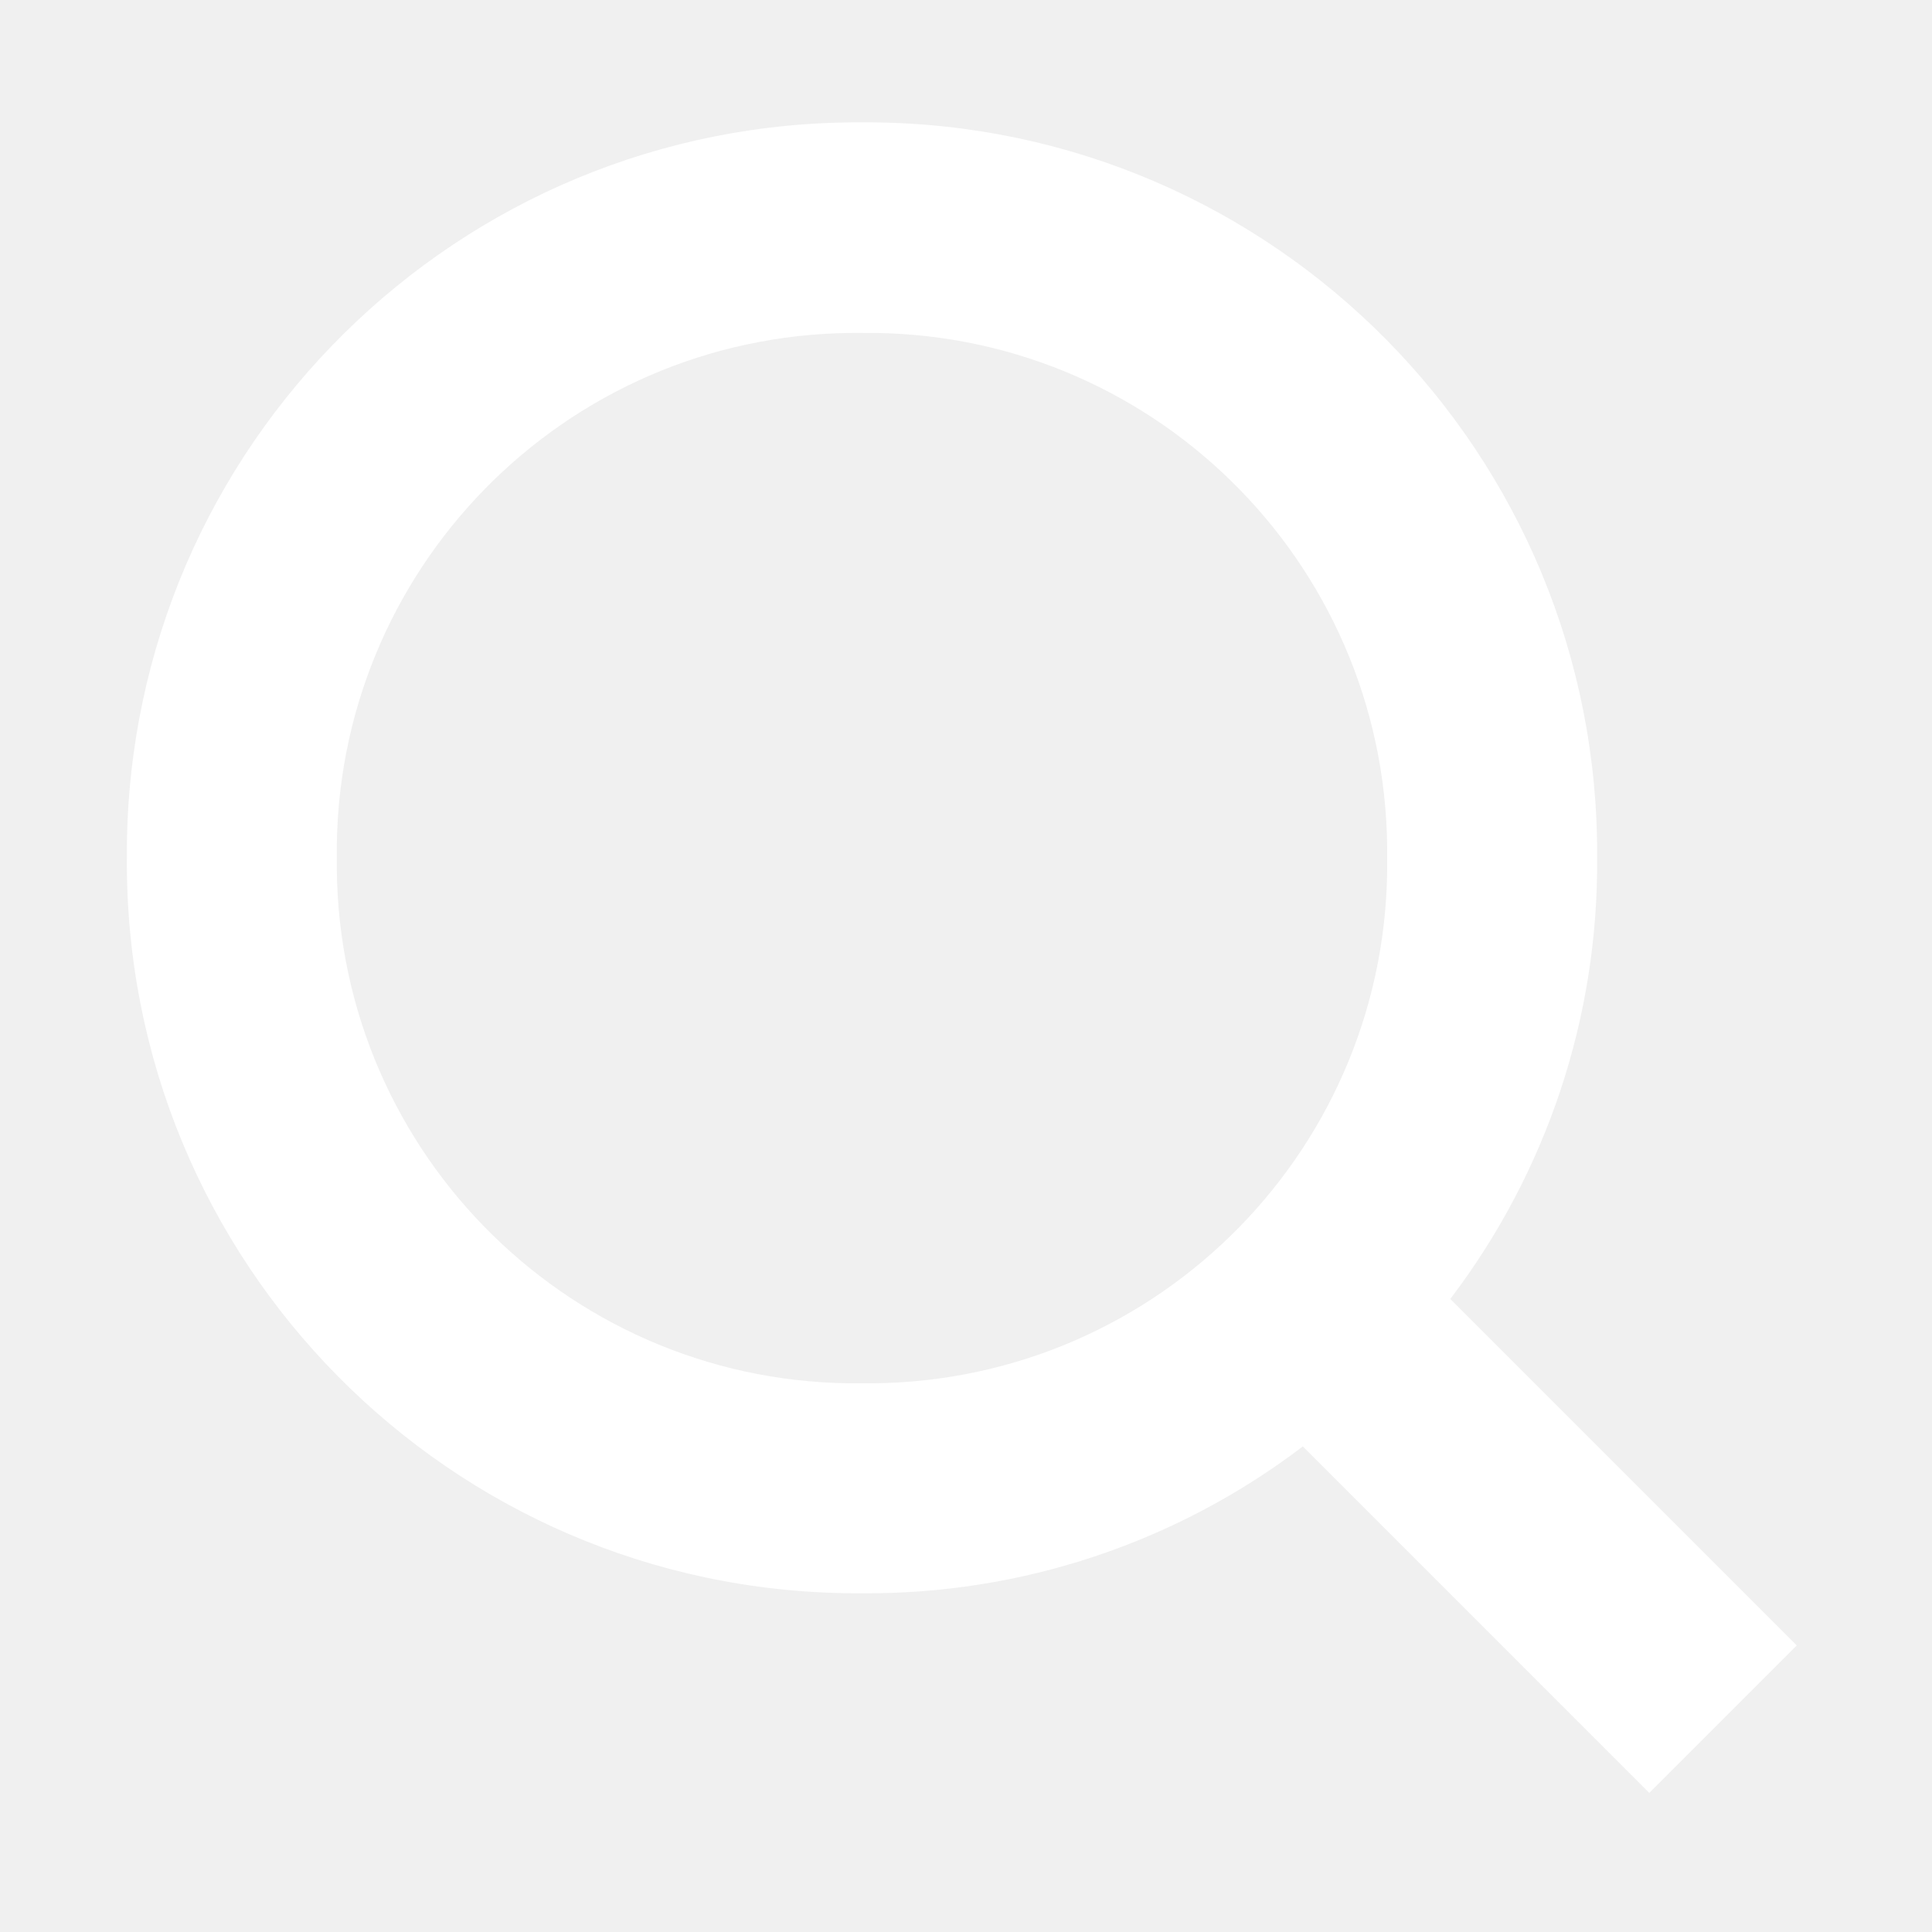
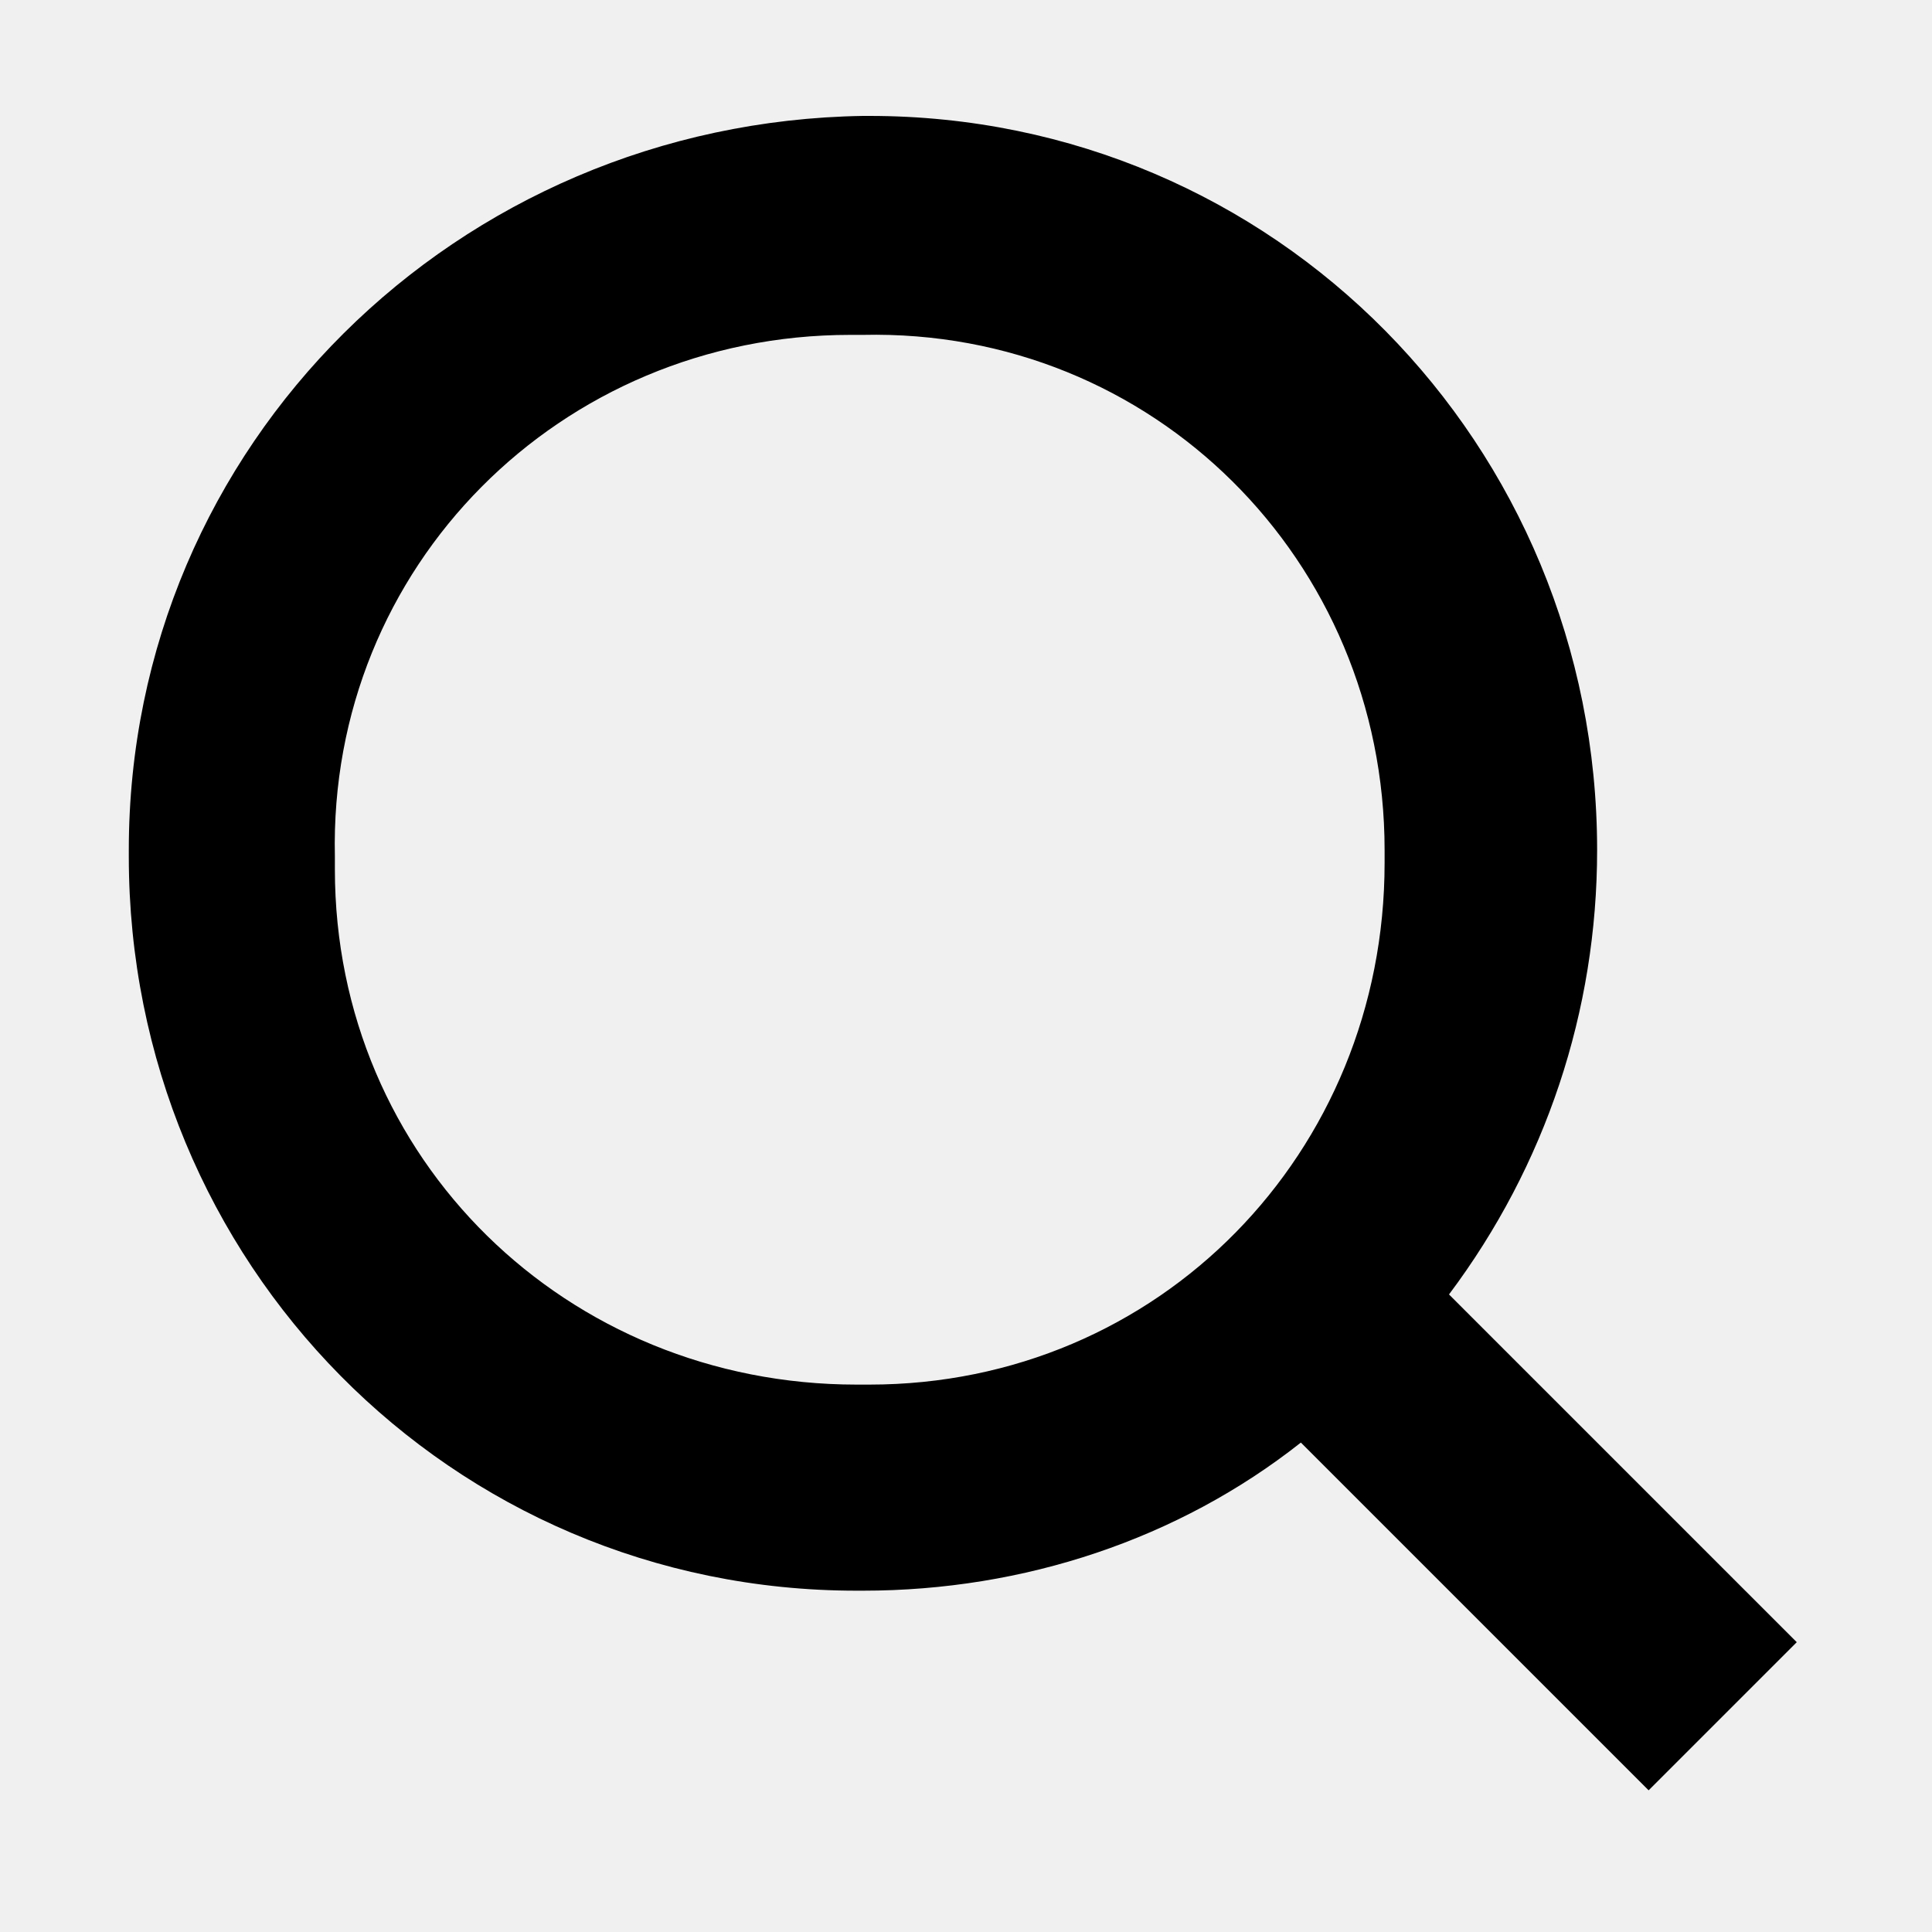
<svg xmlns="http://www.w3.org/2000/svg" version="1.1" id="Calque_1" x="0px" y="0px" viewBox="0 0 30 30" style="enable-background:new 0 0 30 30;" xml:space="preserve">
  <style type="text/css">
- 	.st0{fill:#FFFFFF;}
+ 	.st0{fill-rule:evenodd;clip-rule:evenodd;}
</style>
-   <g id="icon-search" transform="translate(0 0)">
-     <path id="Tracé_99" class="st0" d="M27.9,25.55l-5.38-5.38c1.5-1.97,2.3-4.38,2.28-6.85C24.84,7.05,19.79,1.94,13.52,1.9   c-0.05,0-0.09,0-0.14,0C7.12,1.87,2.01,6.91,1.97,13.18c0,0.05,0,0.09,0,0.14C1.93,19.59,6.98,24.7,13.24,24.74   c0.05,0,0.09,0,0.14,0c2.47,0.02,4.88-0.78,6.85-2.28l5.38,5.38L27.9,25.55z M5.23,13.32c-0.05-4.46,3.53-8.11,7.99-8.15   c0.06,0,0.11,0,0.17,0c4.46-0.05,8.11,3.53,8.15,7.99c0,0.06,0,0.11,0,0.17c0.05,4.46-3.53,8.11-7.99,8.15c-0.06,0-0.11,0-0.17,0   c-4.46,0.05-8.11-3.53-8.15-7.99C5.23,13.43,5.23,13.38,5.23,13.32z" />
-   </g>
+   <path id="icon-search" transform="translate(0 0)" class="st0" d="M27.9,25.5l-5.4-5.4c1.5-2,2.3-4.4,2.3-6.9  c0-6.3-5-11.4-11.3-11.4c-0.1,0-0.1,0-0.1,0C7.1,1.9,2,6.9,2,13.2c0,0.1,0,0.1,0,0.1c0,6.3,5,11.4,11.3,11.4c0.1,0,0.1,0,0.1,0  c2.5,0,4.9-0.8,6.8-2.3l5.4,5.4L27.9,25.5z M5.2,13.3c-0.1-4.5,3.5-8.1,8-8.1c0.1,0,0.1,0,0.2,0c4.5-0.1,8.1,3.5,8.1,8  c0,0.1,0,0.1,0,0.2c0,4.5-3.5,8.1-8,8.1c-0.1,0-0.1,0-0.2,0c-4.5,0-8.1-3.5-8.1-8C5.2,13.4,5.2,13.4,5.2,13.3z" />
</svg>
